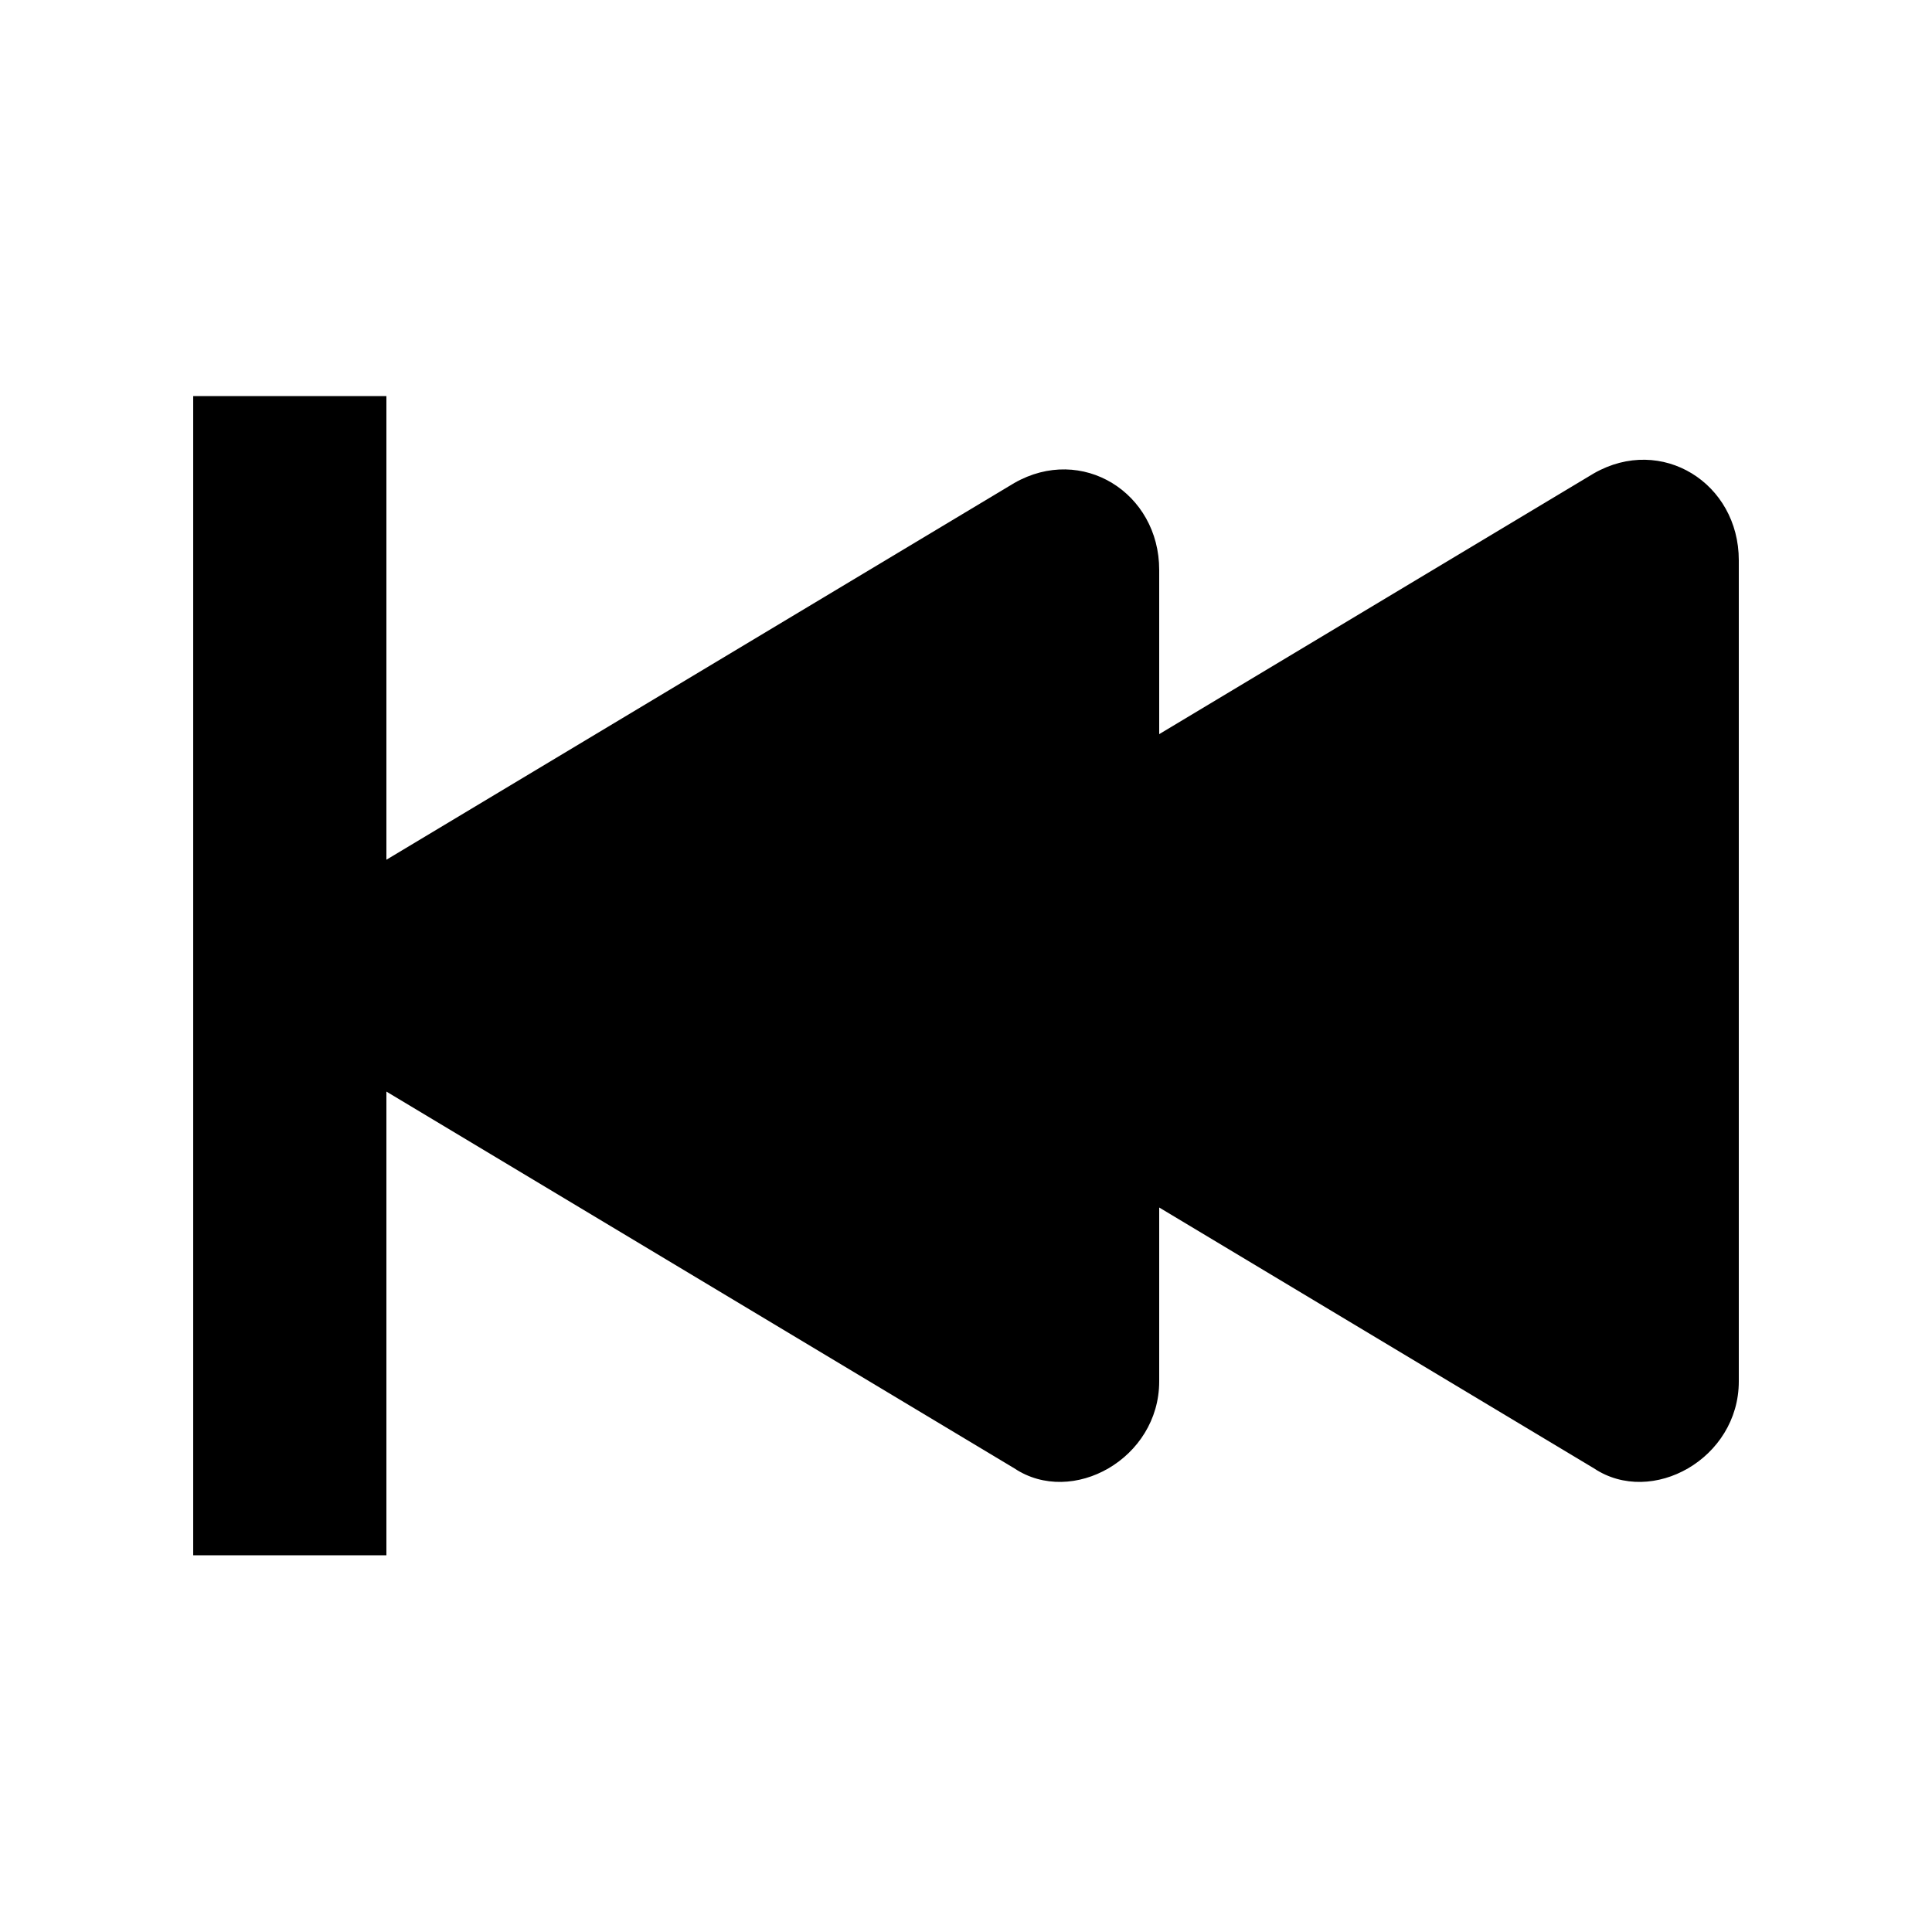
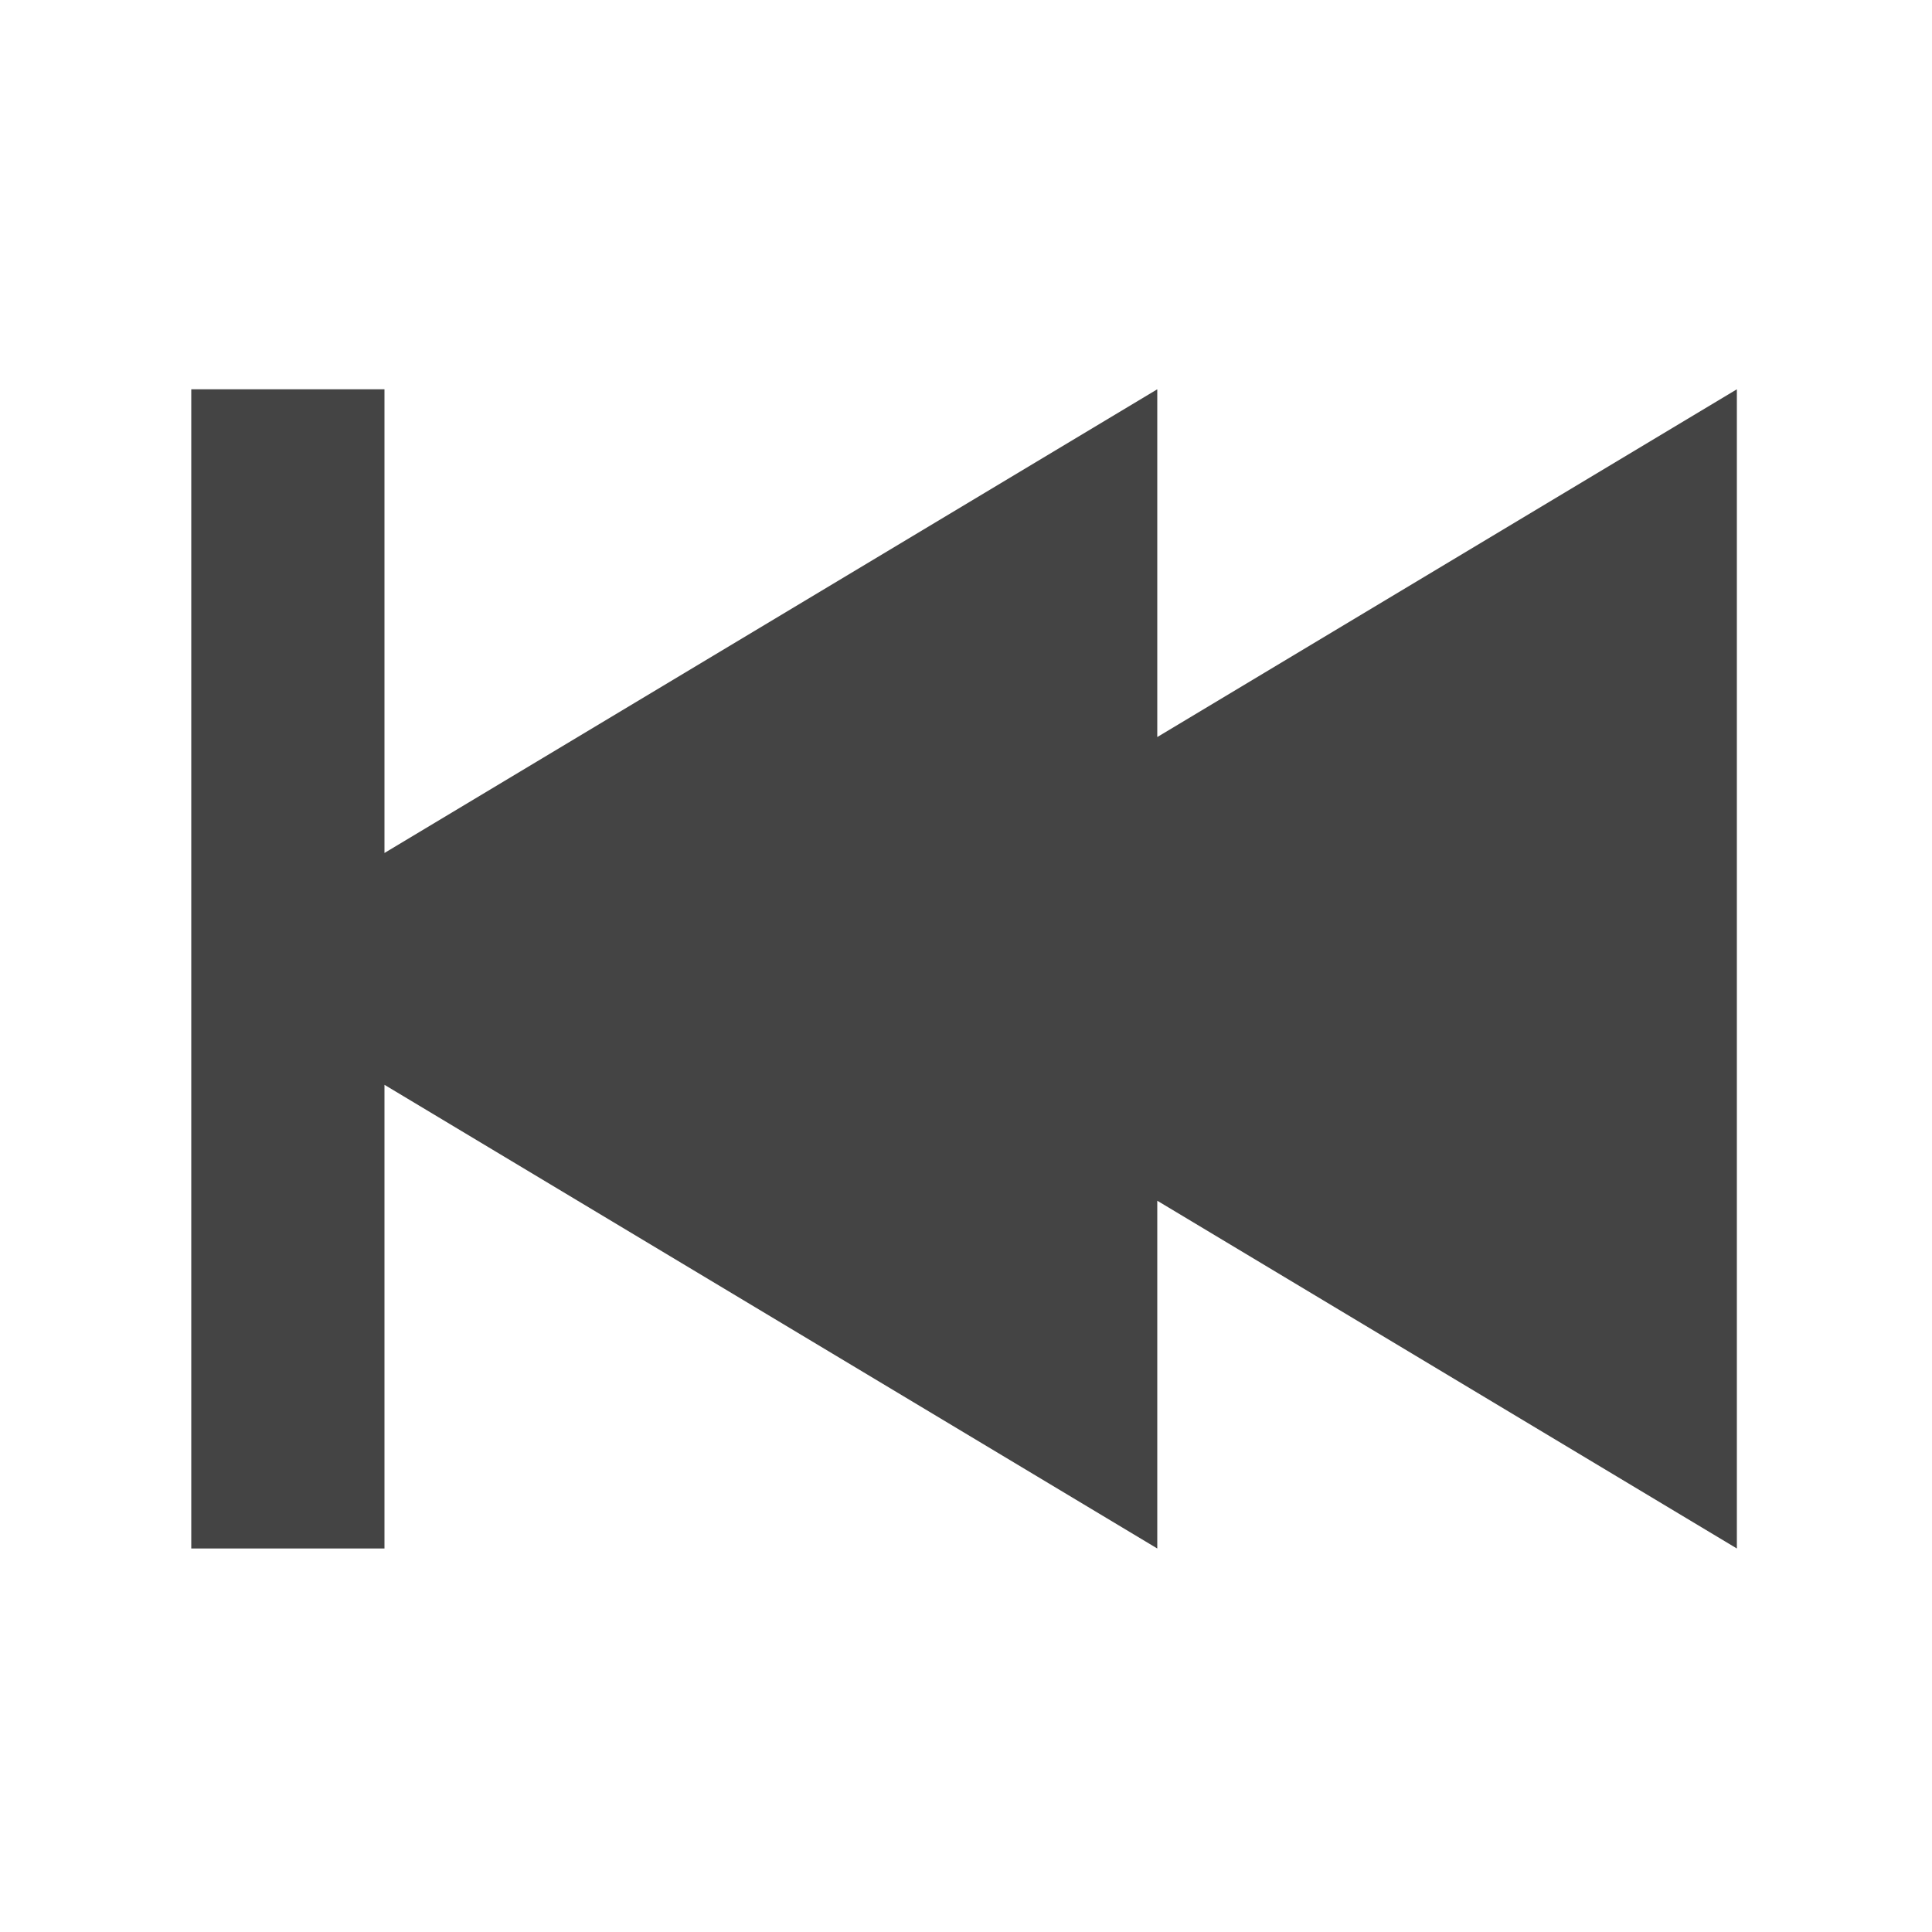
- <svg xmlns="http://www.w3.org/2000/svg" version="1.1" id="Layer_1" x="0px" y="0px" viewBox="-295 387 20 20" style="enable-background:new -295 387 20 20;" xml:space="preserve">
-   <path d="M-283,394.6l4.5-2.7c0.7-0.4,1.5,0.1,1.5,0.9v8.5c0,0.8-0.9,1.3-1.5,0.9l-4.5-2.7v1.8c0,0.8-0.9,1.3-1.5,0.9l-6.5-3.9v4.8  h-2v-12h2v4.8l6.5-3.9c0.7-0.4,1.5,0.1,1.5,0.9V394.6z" />
+ <svg xmlns="http://www.w3.org/2000/svg" version="1.1" width="20" height="20" viewBox="0 0 20 20">
+   <path d="M11.98 7.63l6-3.6v12l-6-3.6v3.6l-8-4.8v4.8h-2v-12h2v4.8l8-4.8v3.6z" fill="#444444" />
</svg>
